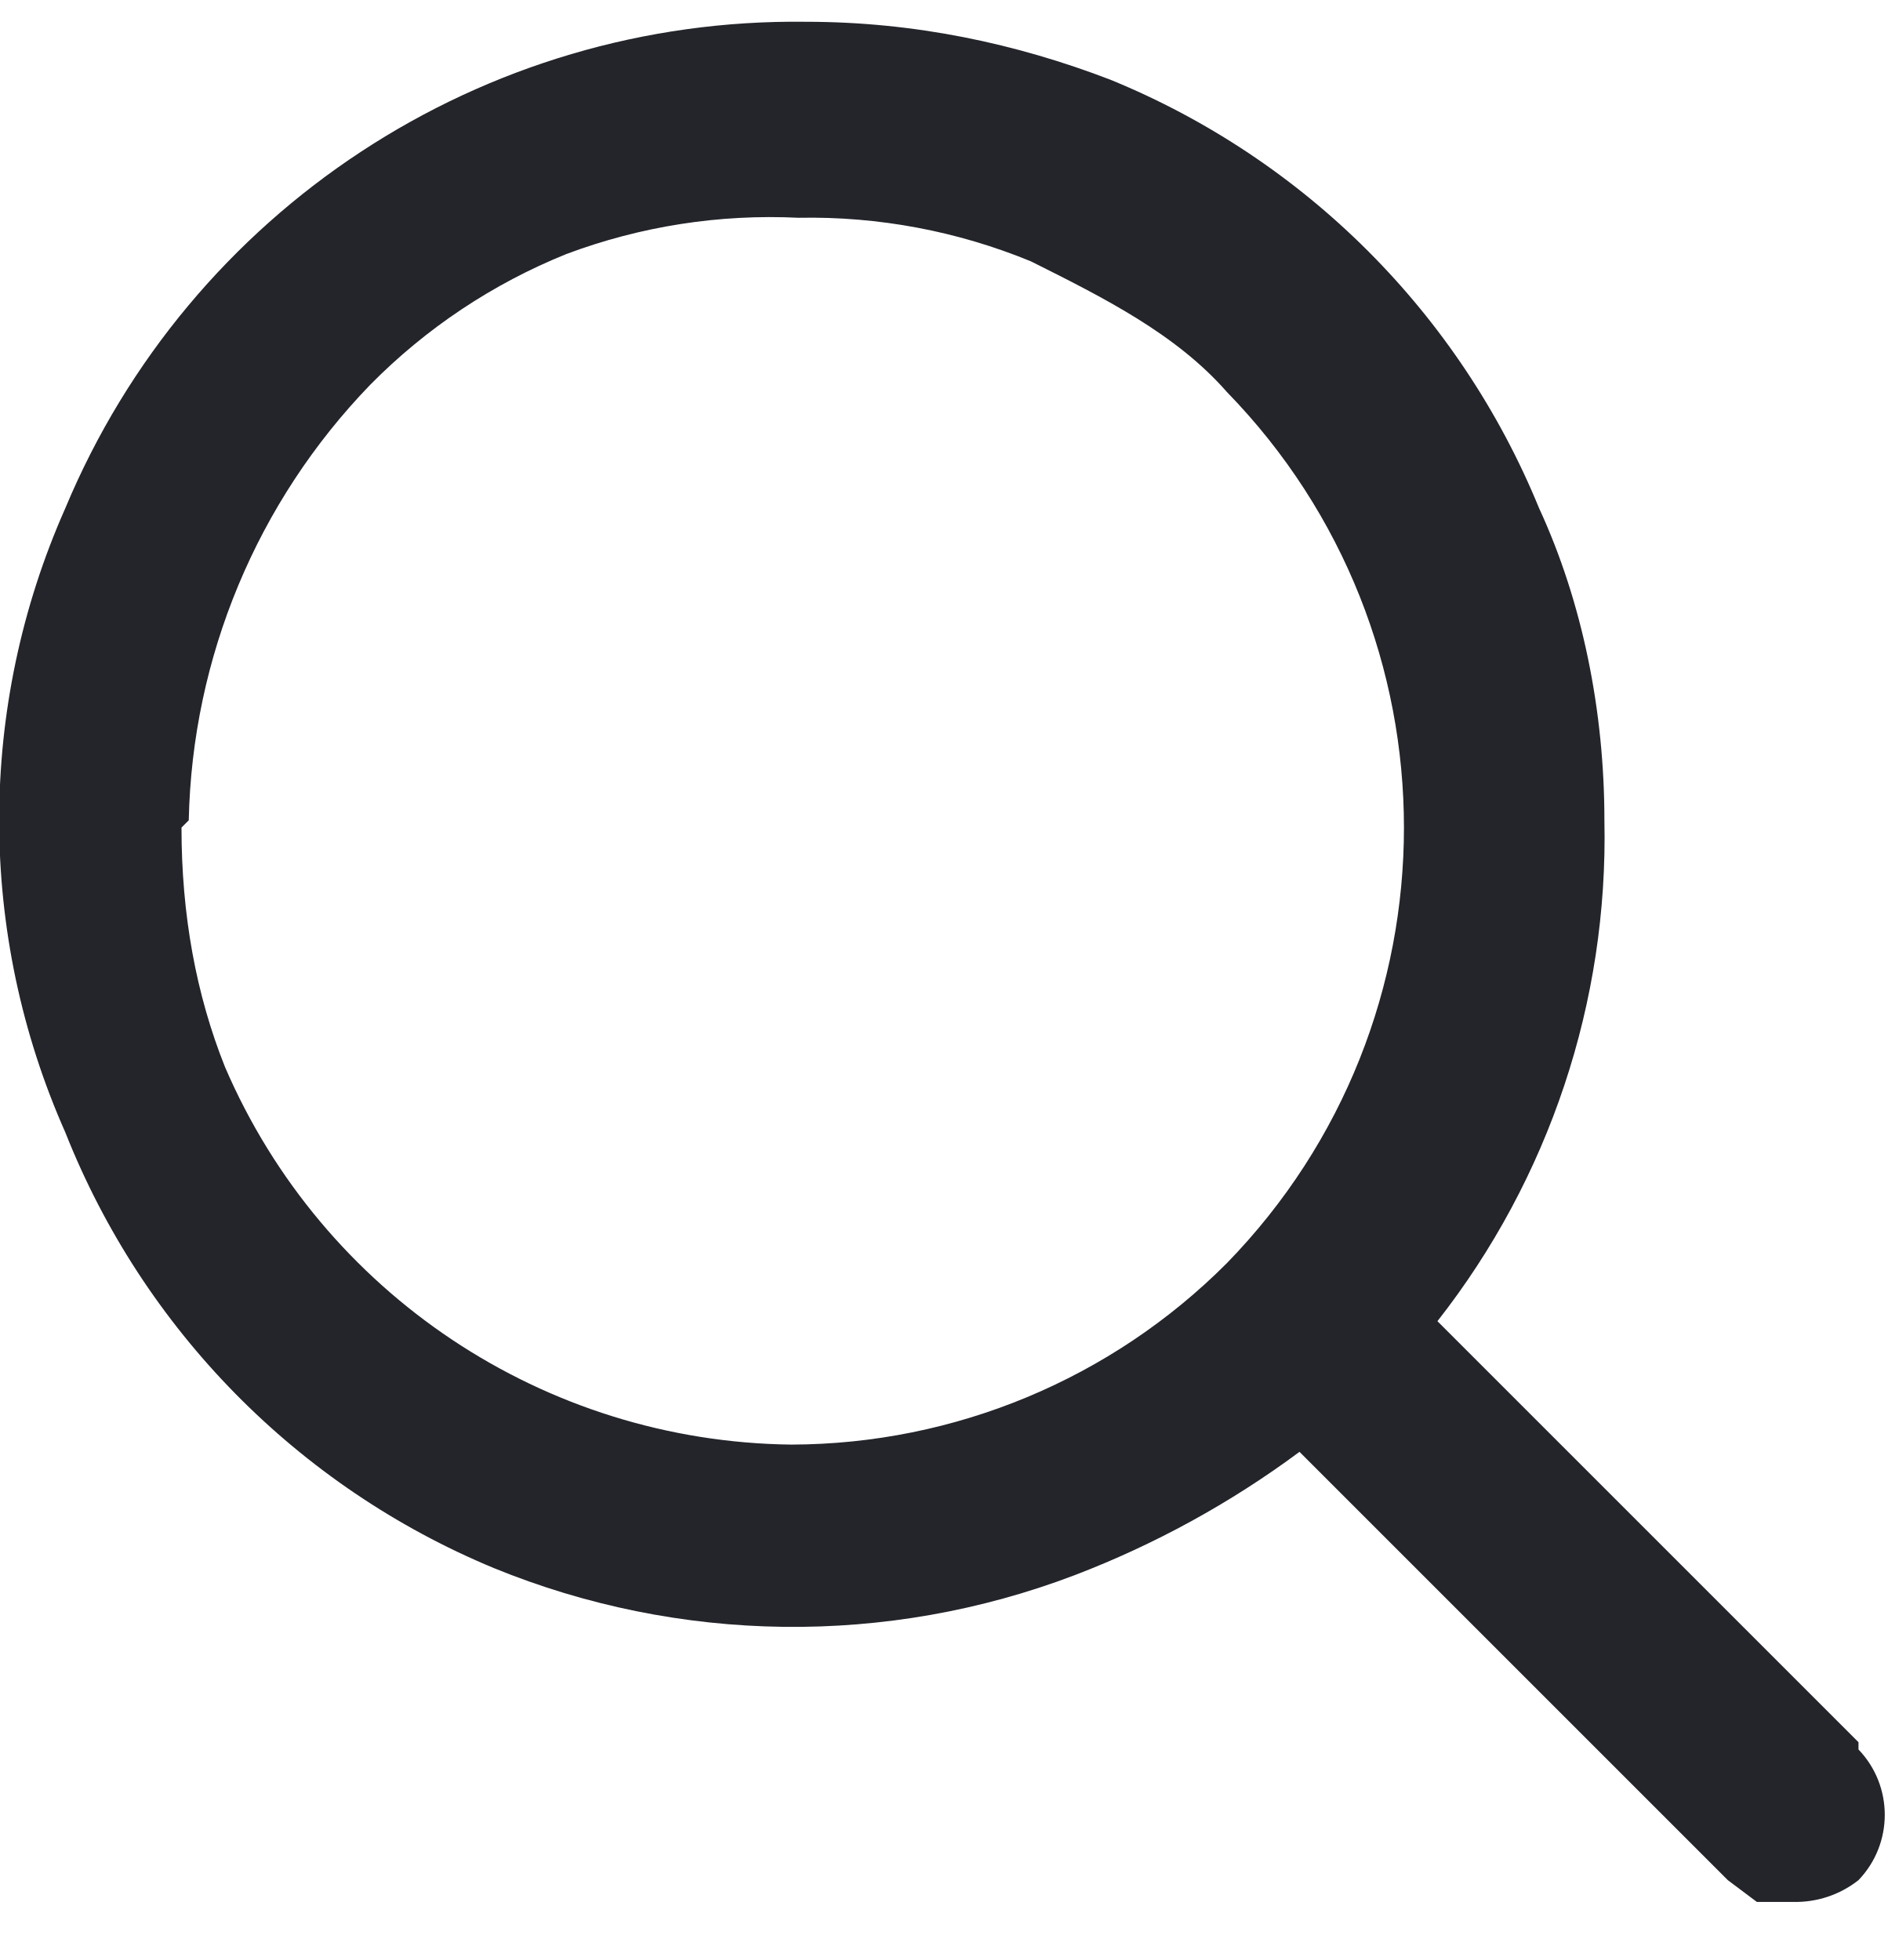
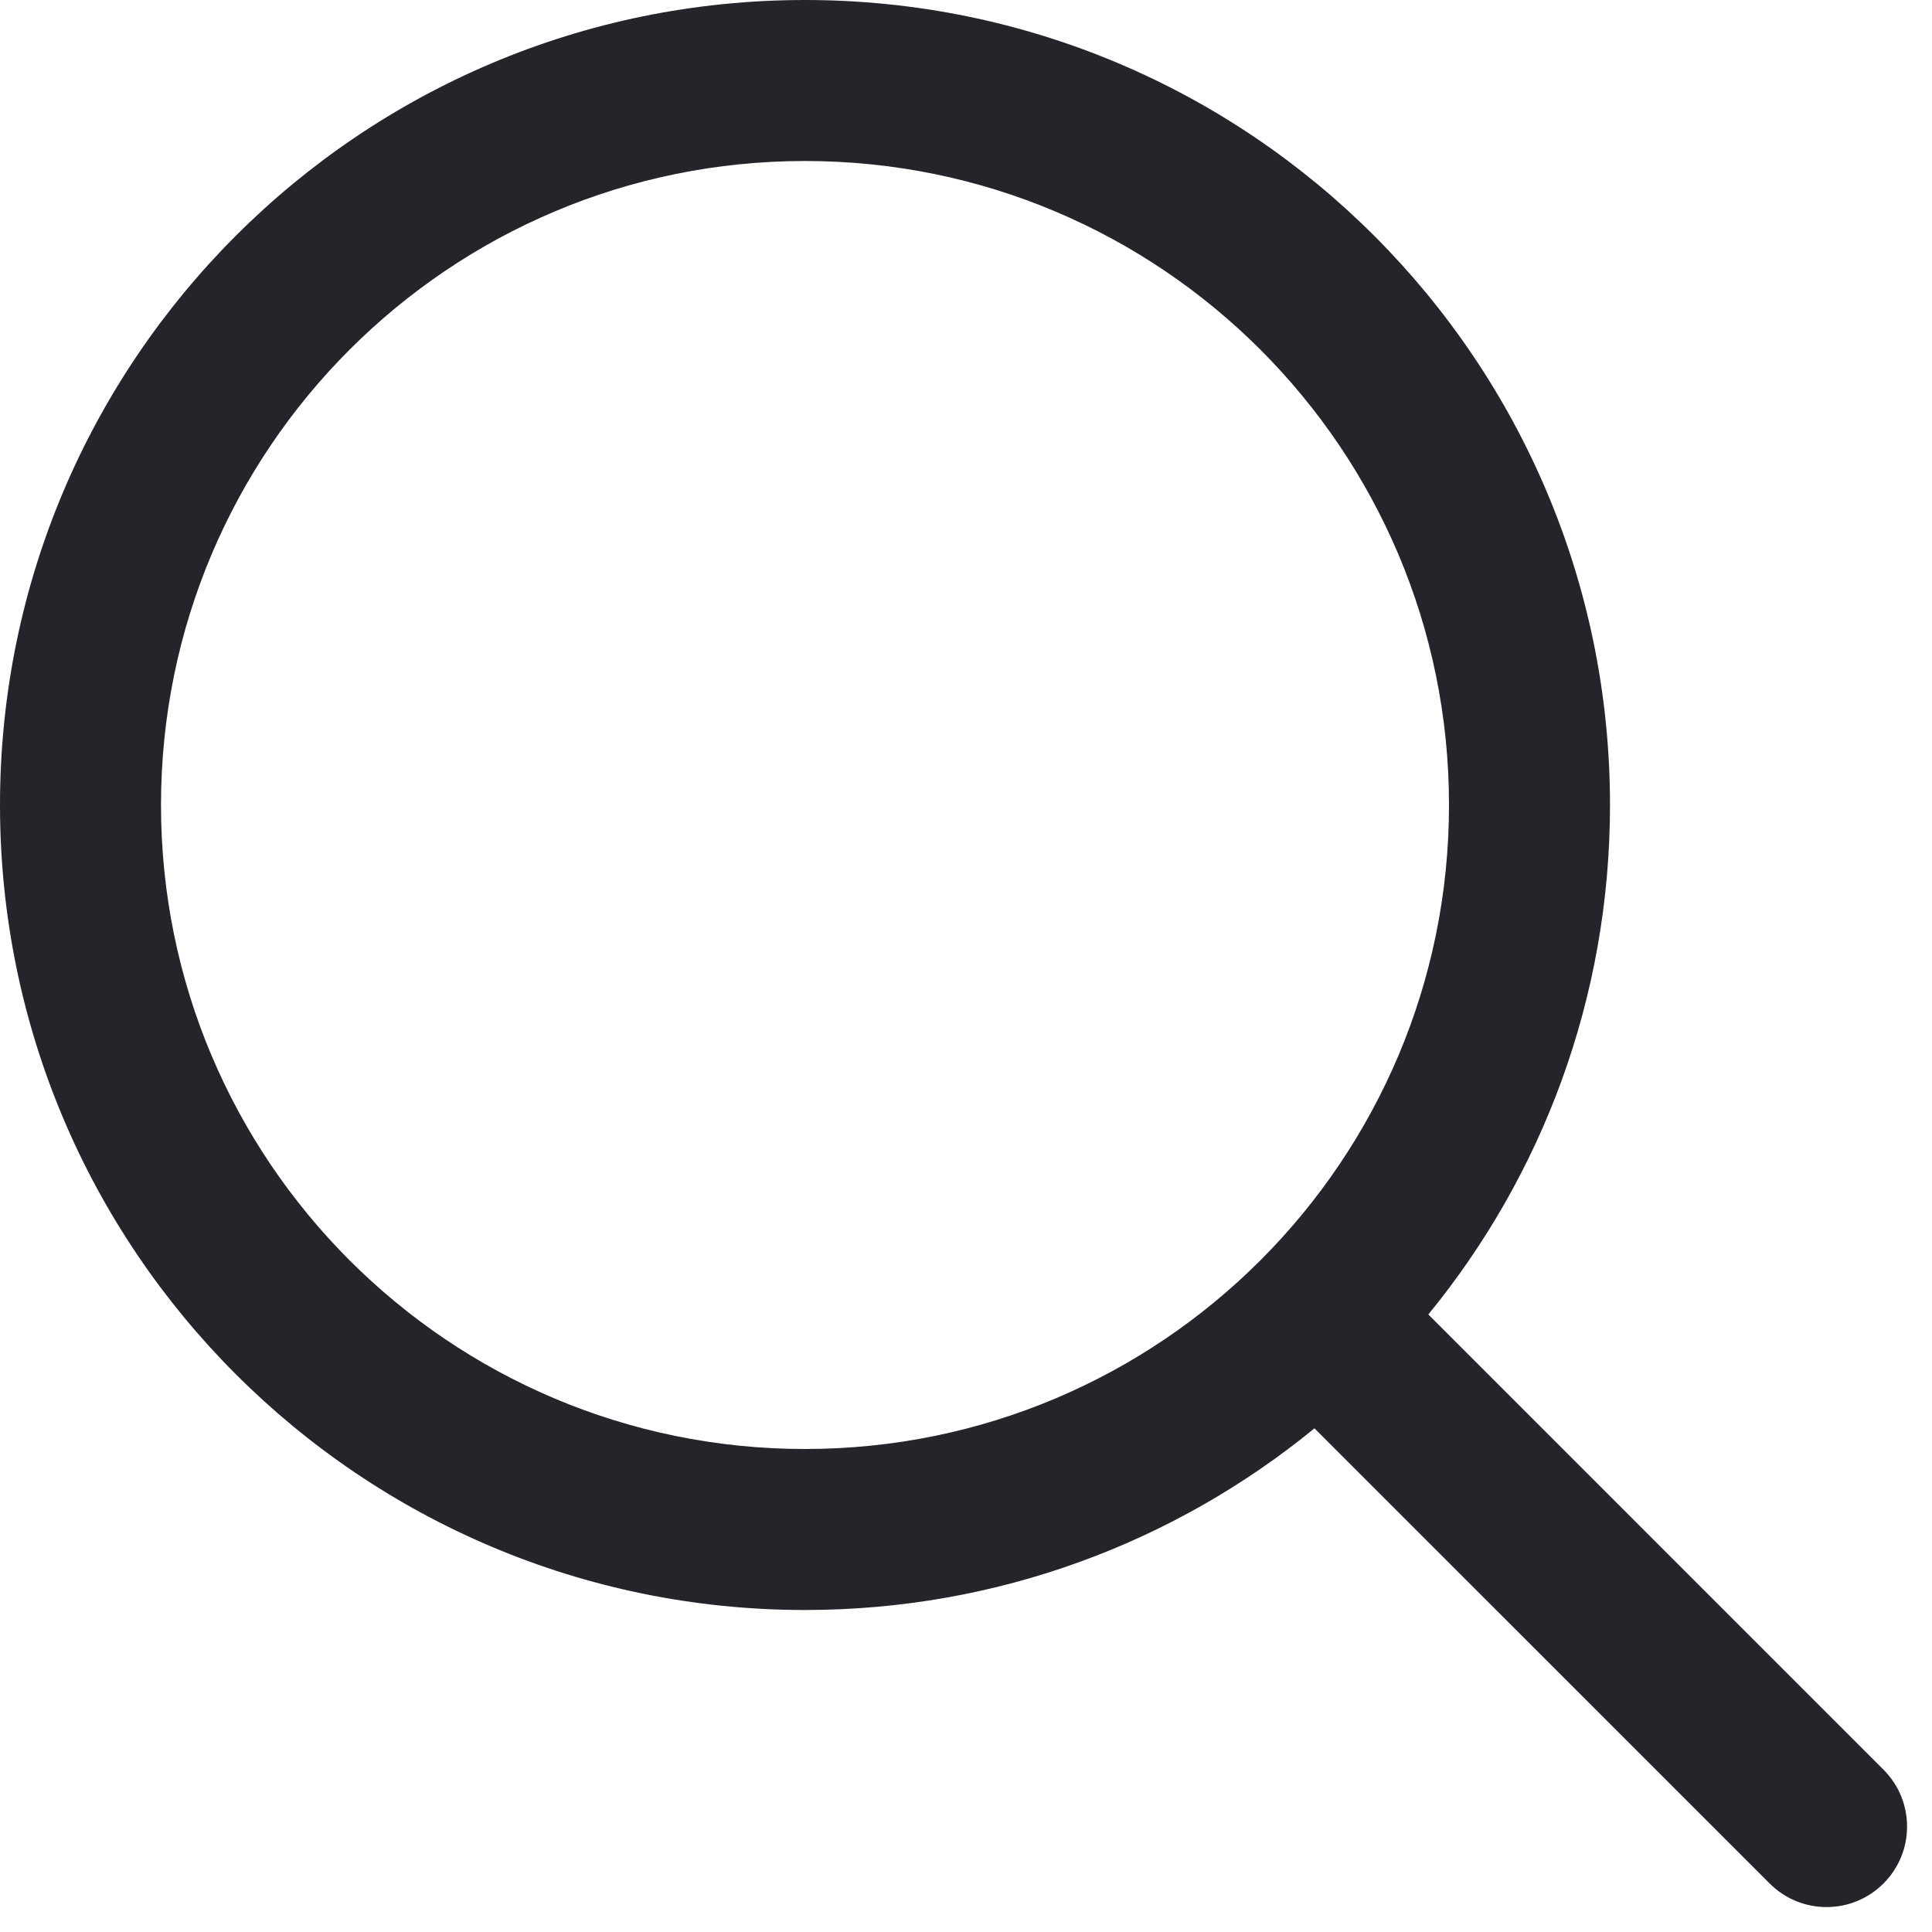
- <svg xmlns="http://www.w3.org/2000/svg" width="26" height="27">
-   <path fill="#23252b" fill-rule="evenodd" d="M25.6 24l-5.8-5.8a10.8 10.8 0 002.3-6.9c0-1.5-.3-3-.9-4.3a10.8 10.8 0 00-5.9-5.9C14 .6 12.6.3 11.1.3A10.9 10.9 0 00.9 7a10.6 10.6 0 000 8.6 10.8 10.8 0 005.9 6 10.9 10.9 0 008 .1 13 13 0 003.1-1.7l5.9 5.9.4.3h.5a1.4 1.4 0 00.9-.3 1.3 1.3 0 000-1.8zm-23-12.7a8.9 8.9 0 012.5-6 8 8 0 012.7-1.8A8 8 0 0111 3a8 8 0 013.2.6c1 .5 2 1 2.7 1.8a8.6 8.6 0 010 12 8.5 8.5 0 01-6 2.5 8.6 8.6 0 01-7.8-5.2c-.4-1-.6-2.1-.6-3.3z" />
+ <svg xmlns="http://www.w3.org/2000/svg" width="36" height="36" viewBox="0 0 36 36">
+   <path fill="#23252B" fill-rule="evenodd" d="M15,0 C23.284,0 30,6.716 30,15 C30,18.602 28.731,21.907 26.615,24.493 L35.096,32.975 C35.682,33.561 35.682,34.51 35.096,35.096 C34.51,35.682 33.561,35.682 32.975,35.096 L24.493,26.615 C21.907,28.731 18.602,30 15,30 C6.716,30 -8.8817842e-14,23.284 -8.8817842e-14,15 C-8.8817842e-14,6.716 6.716,0 15,0 Z M15,3 C8.373,3 3,8.373 3,15 C3,21.627 8.373,27 15,27 C21.627,27 27,21.627 27,15 C27,8.373 21.627,3 15,3 Z" />
</svg>
